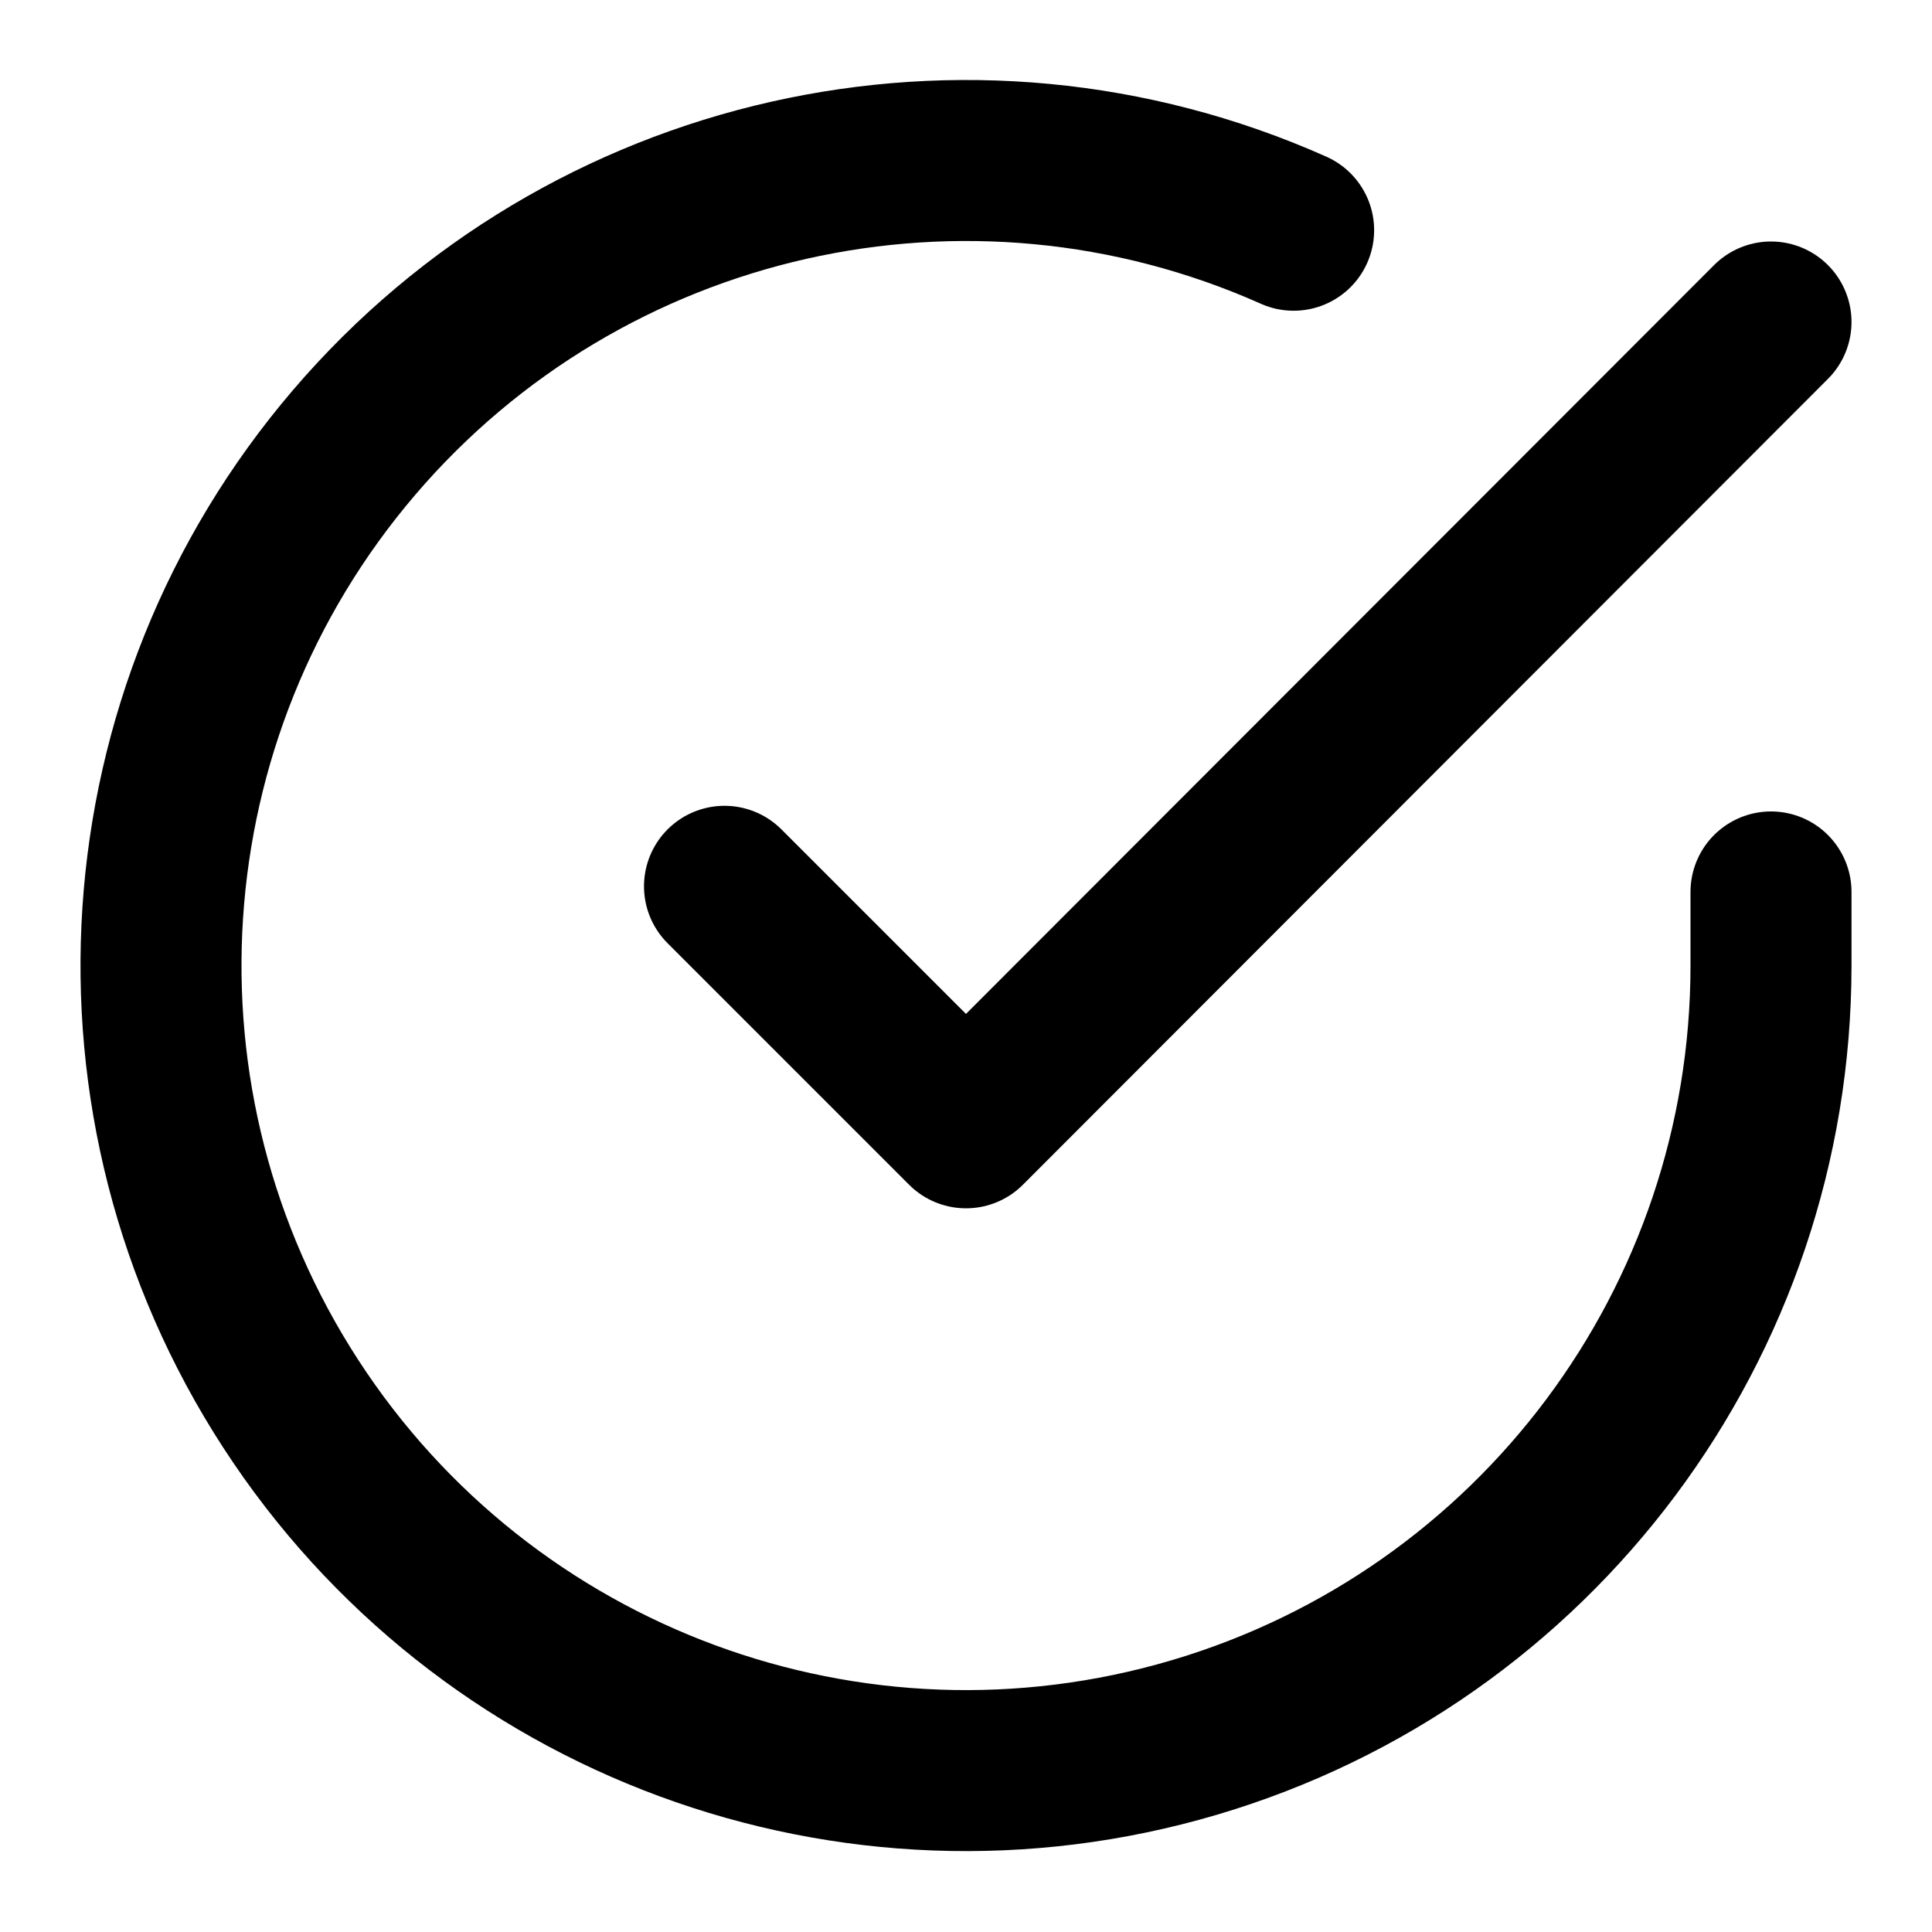
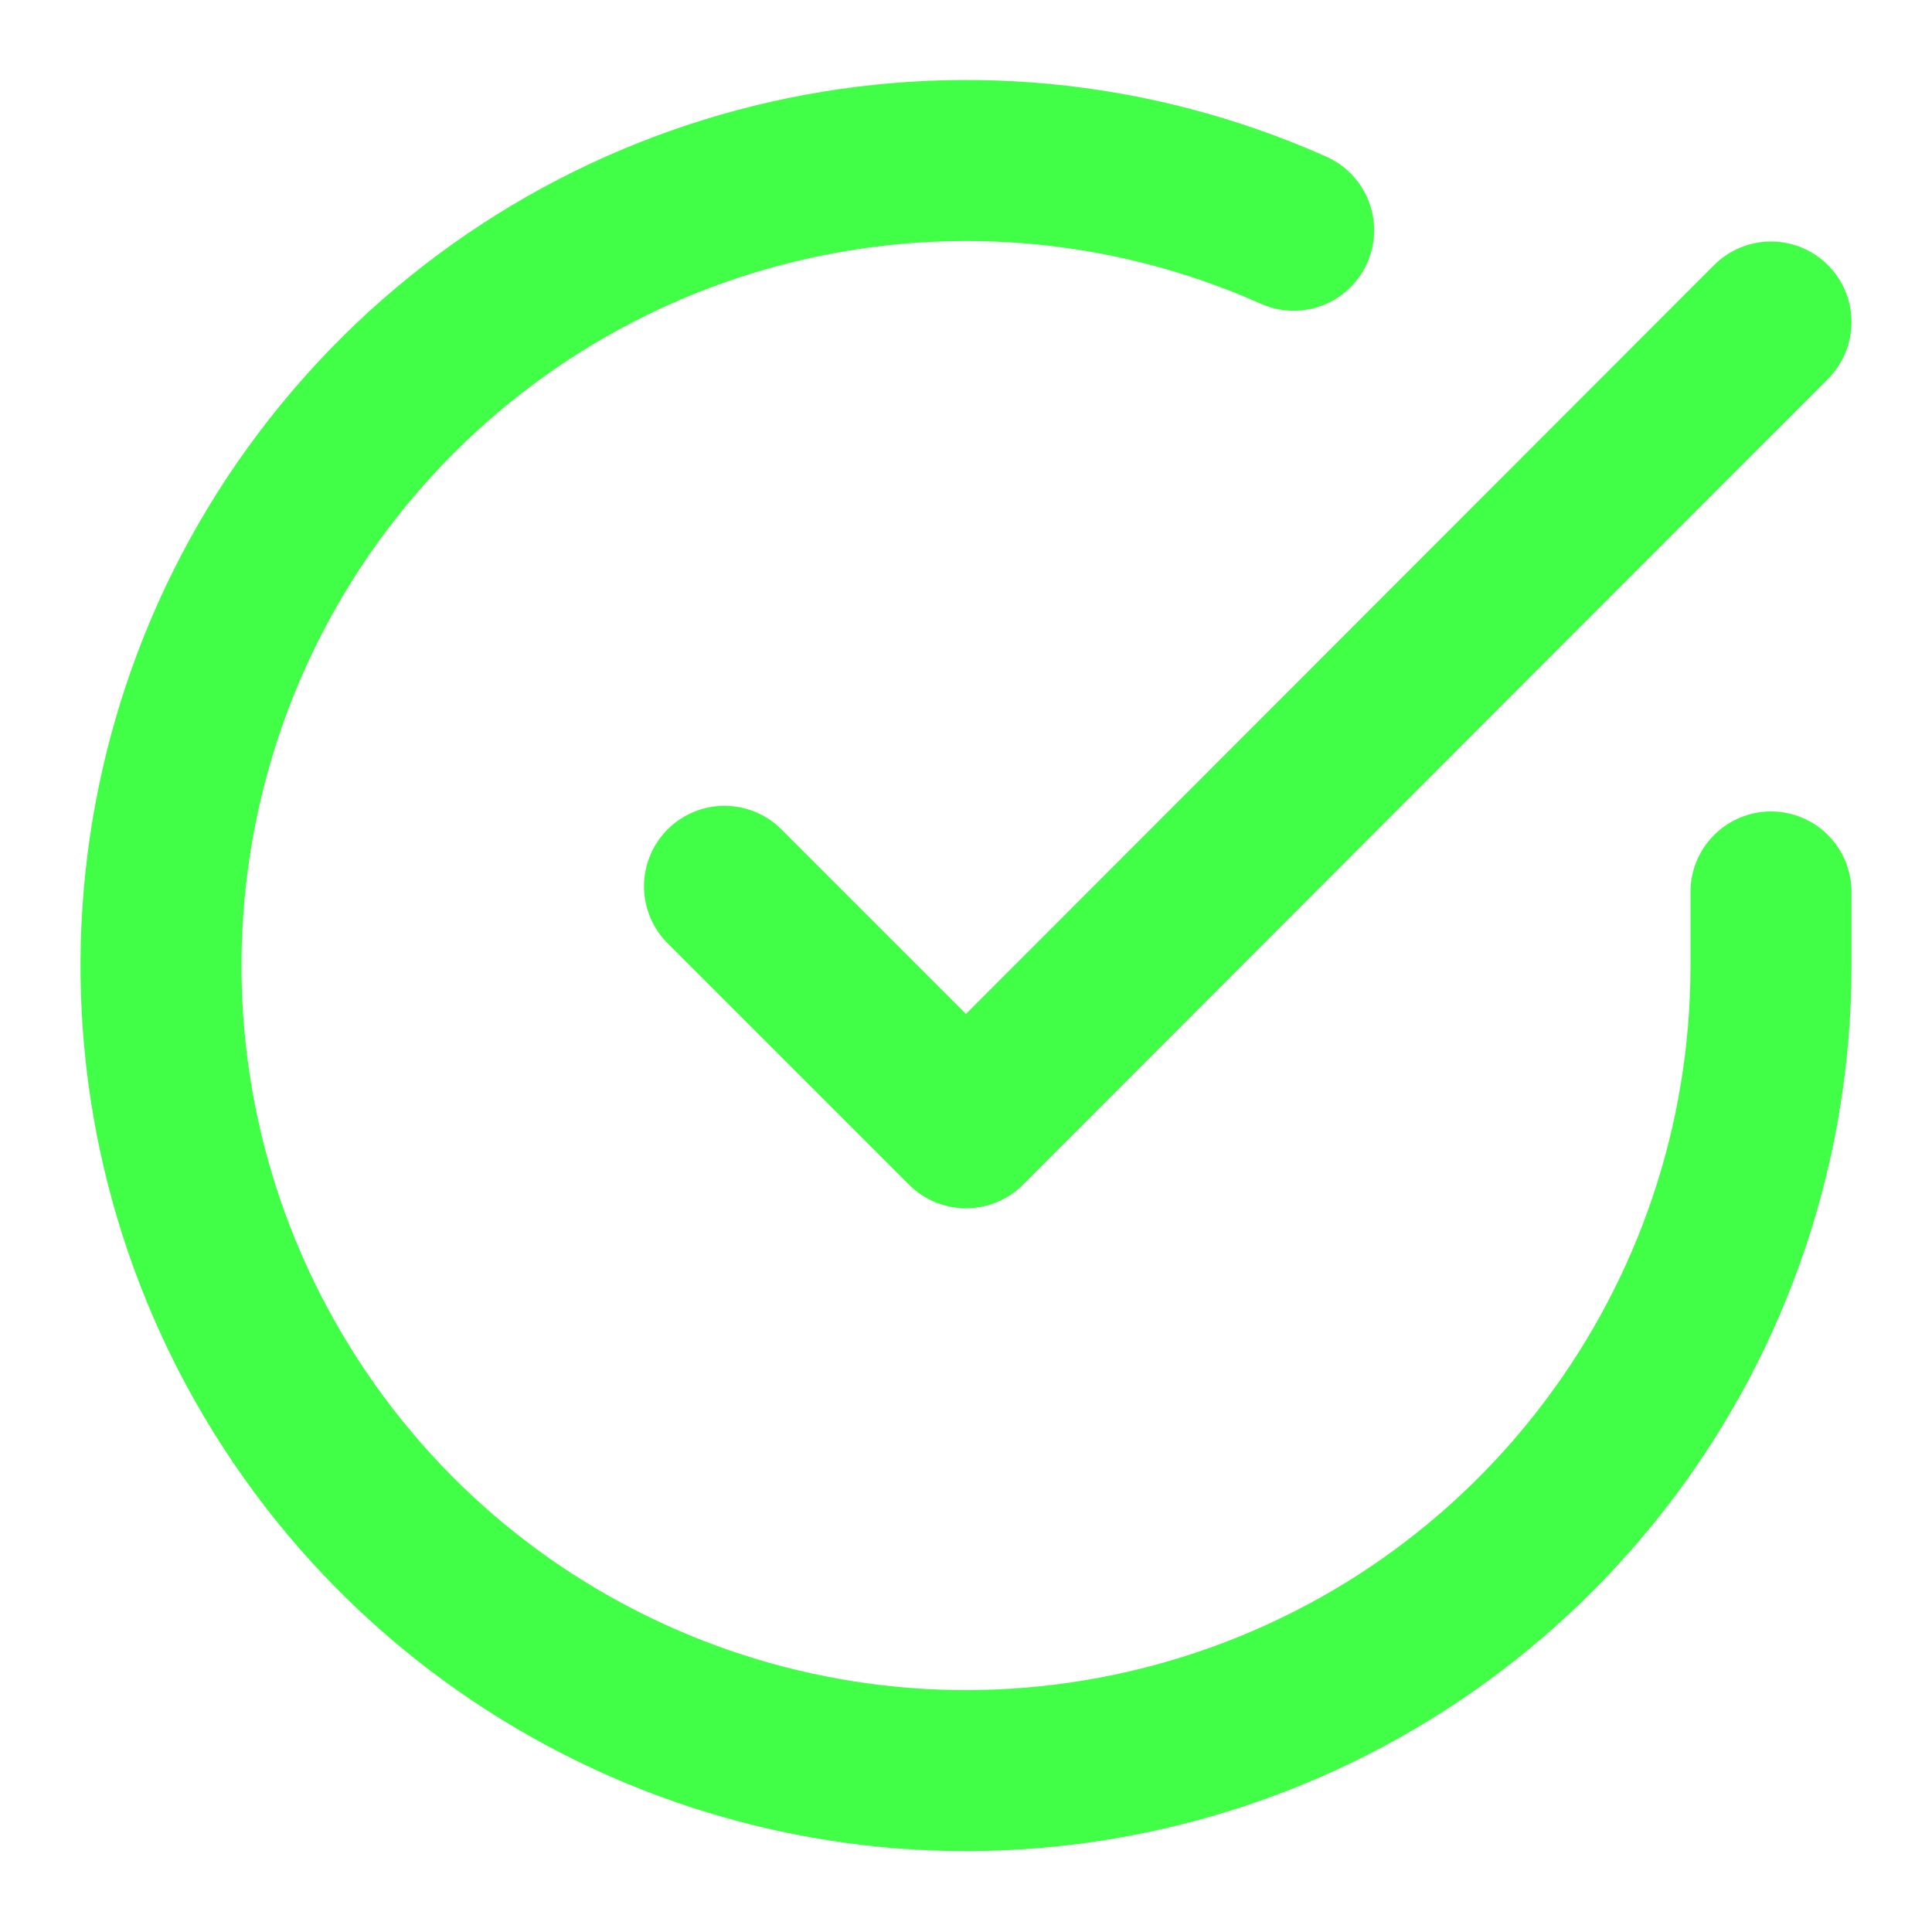
- <svg xmlns="http://www.w3.org/2000/svg" viewBox="0 0 24 24" fill="none" stroke="currentColor" stroke-width="2" stroke-linecap="round" stroke-linejoin="round" class="feather feather-check-circle">
+ <svg xmlns="http://www.w3.org/2000/svg" viewBox="0 0 24 24" fill="none" stroke="#41FF47" stroke-width="2" stroke-linecap="round" stroke-linejoin="round" class="feather feather-check-circle">
  <path d="M22 11.08V12a10 10 0 1 1-5.93-9.14" />
  <polyline points="22 4 12 14.01 9 11.01" />
</svg>
